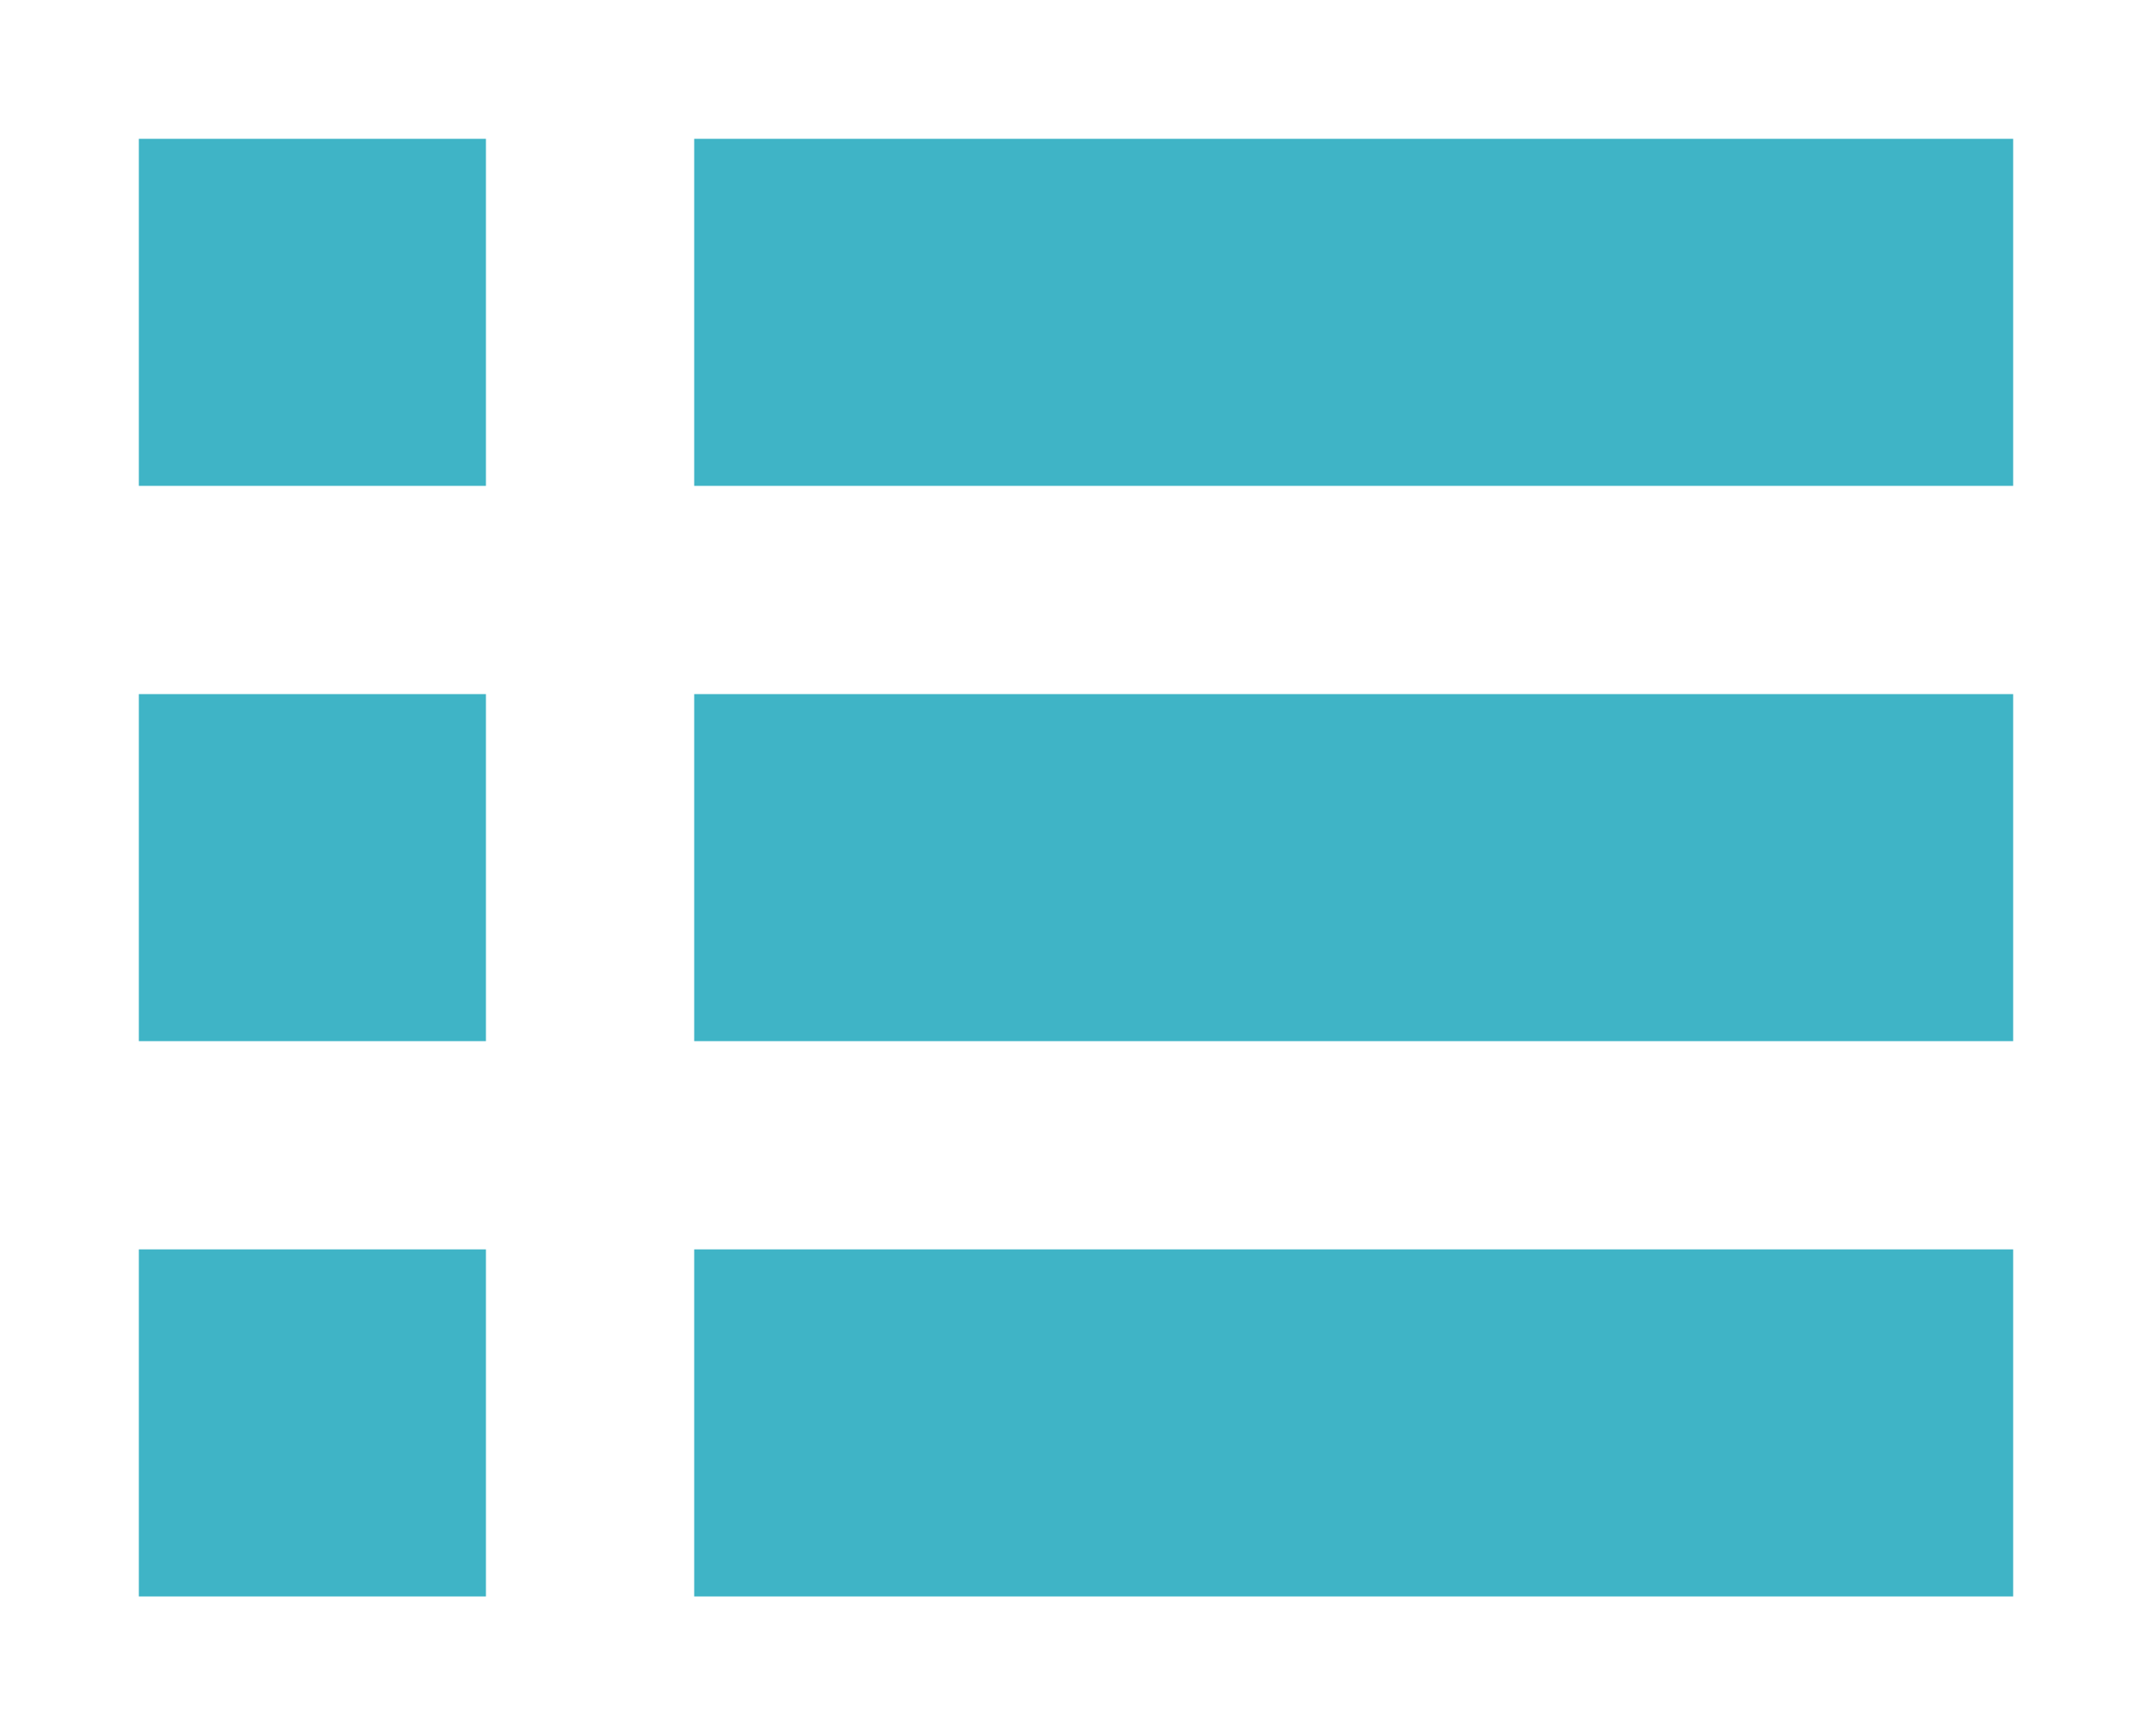
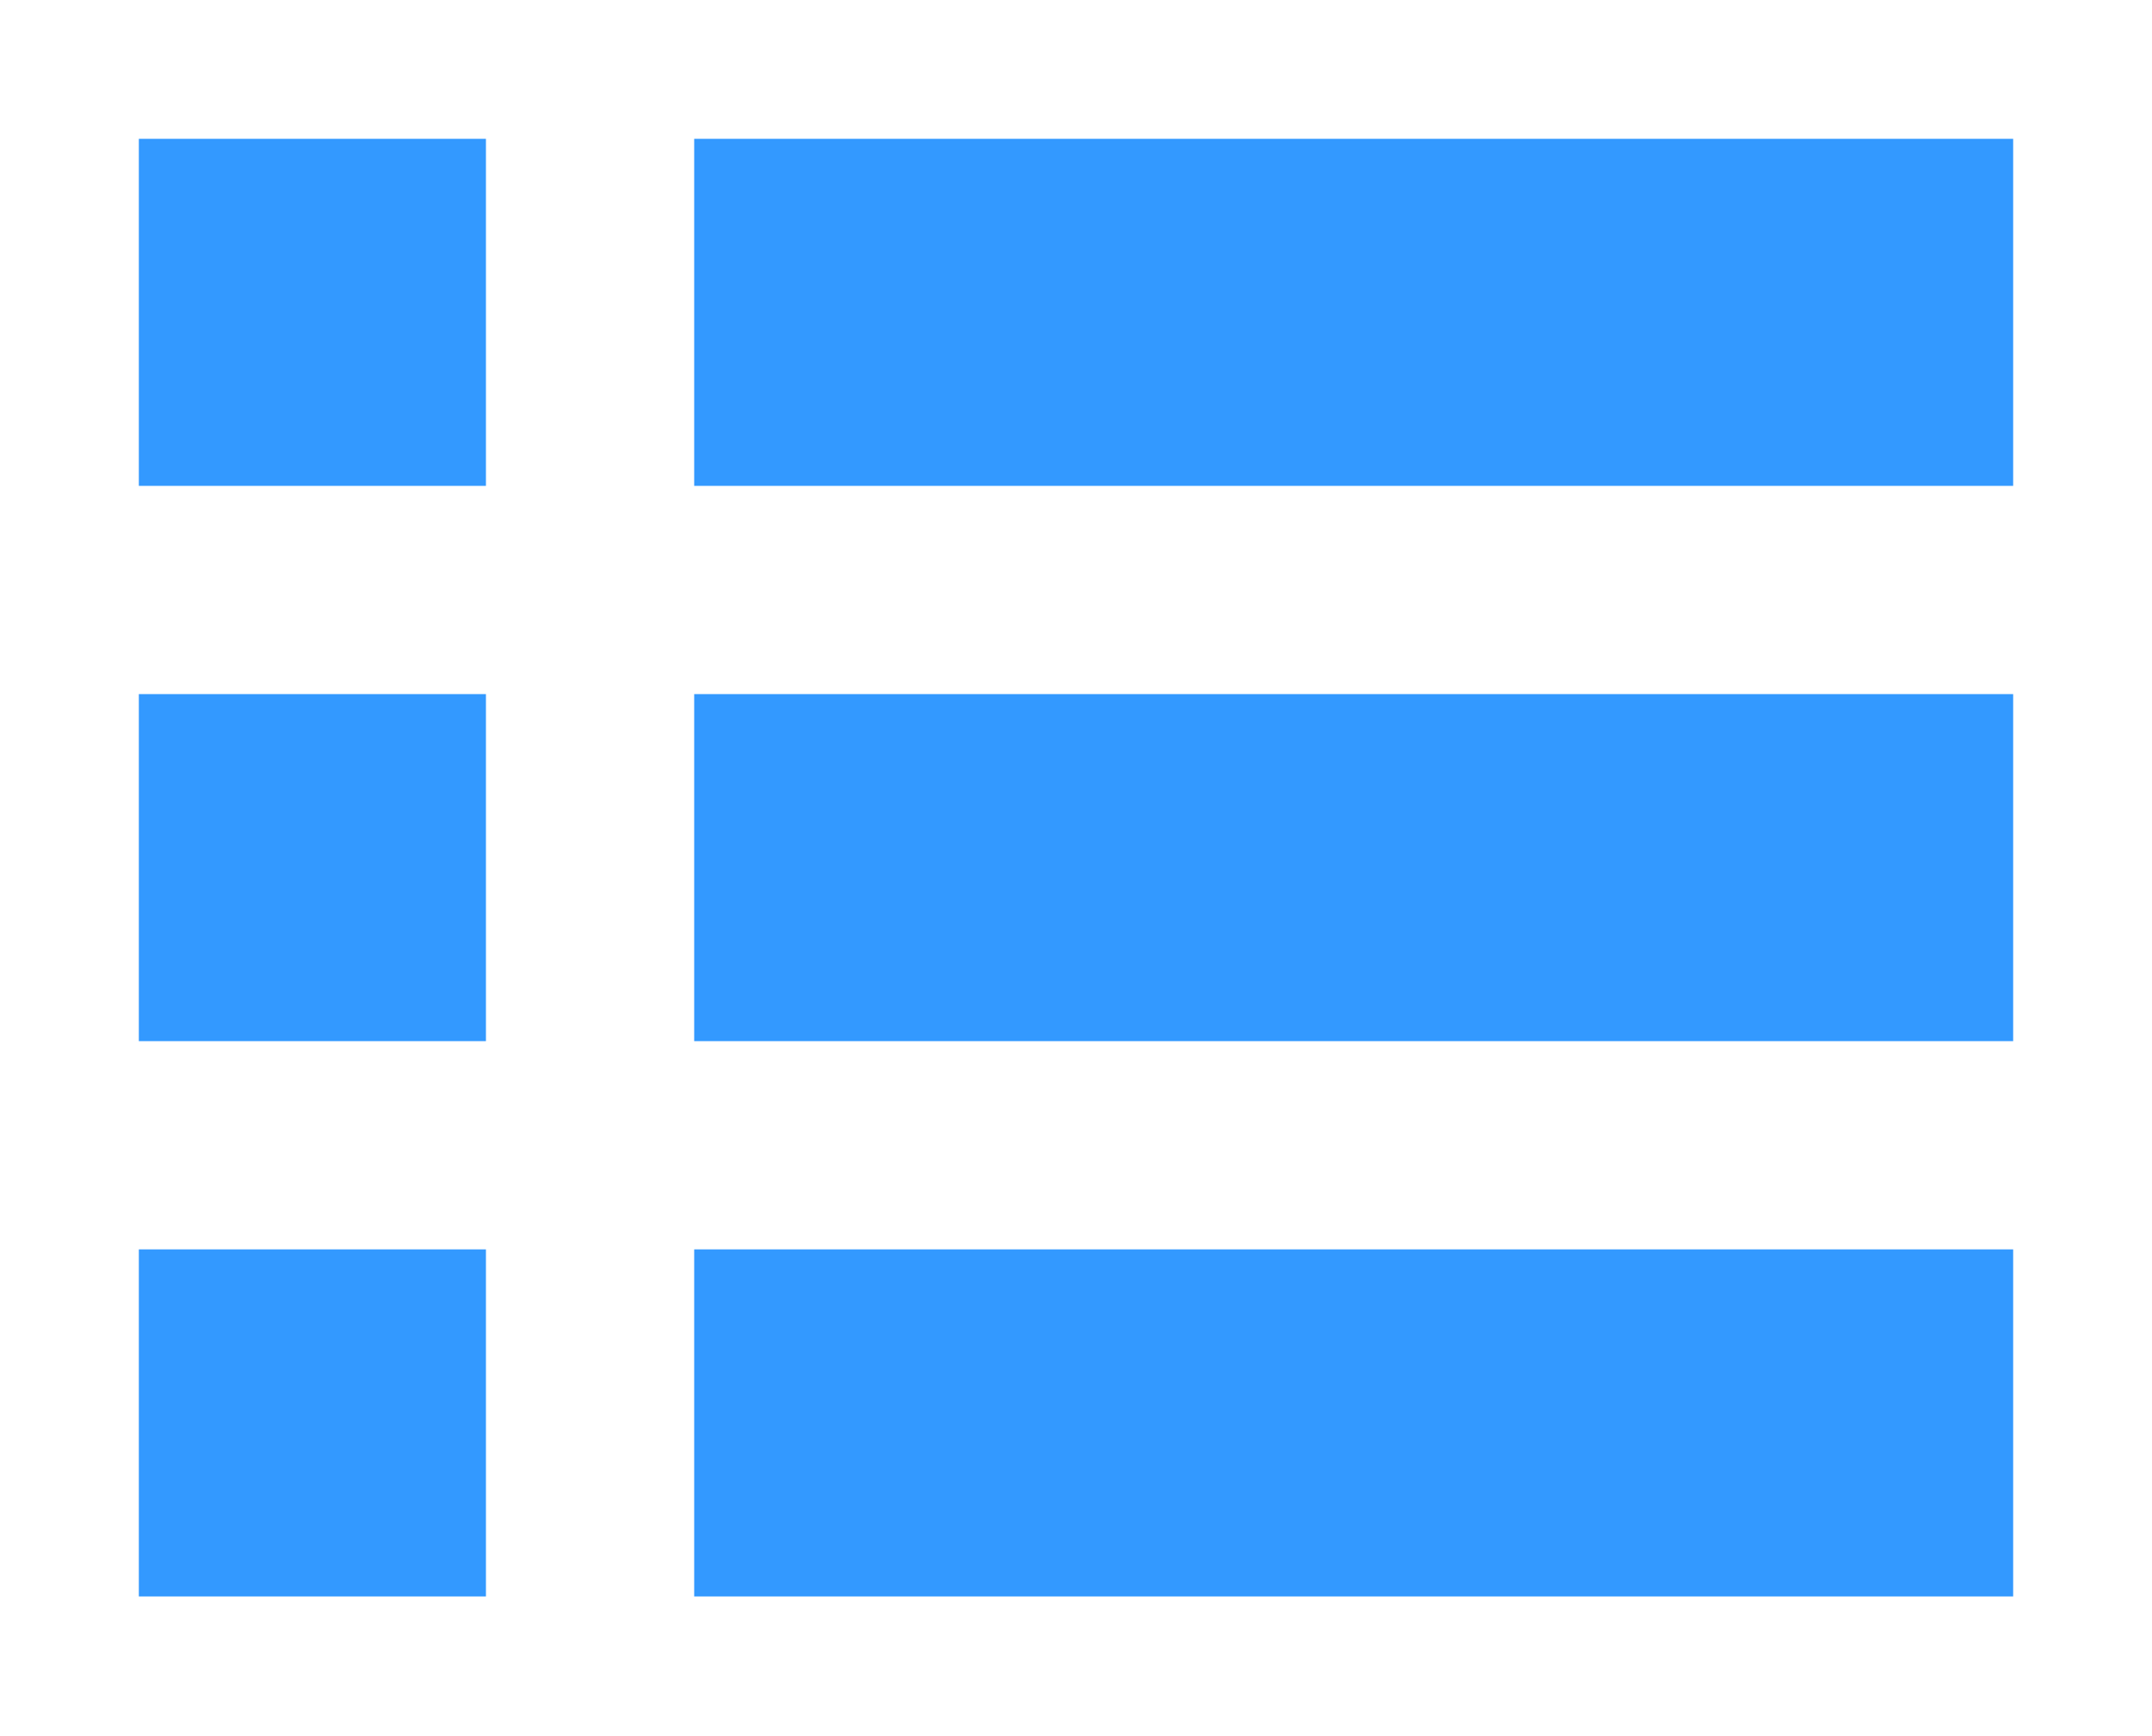
<svg xmlns="http://www.w3.org/2000/svg" version="1.1" id="Слой_1" x="0px" y="0px" width="31px" height="25px" viewBox="0 0 31 25" enable-background="new 0 0 31 25" xml:space="preserve">
  <g>
    <g>
      <g>
-         <path fill-rule="evenodd" clip-rule="evenodd" fill="#3FB4C6" d="M2,23h5v-5H2V23z M10,23h19v-5H10V23z M2,15h5v-5H2V15z M10,15     h19v-5H10V15z M2,7h5V2H2V7z M10,2v5h19V2H10z" />
+         <path fill-rule="evenodd" clip-rule="evenodd" fill="#3399FF" d="M2,23h5v-5H2V23z M10,23h19v-5H10V23z M2,15h5v-5H2V15z M10,15     h19v-5H10V15z M2,7h5V2H2V7z M10,2v5h19V2H10z" />
      </g>
    </g>
  </g>
</svg>
